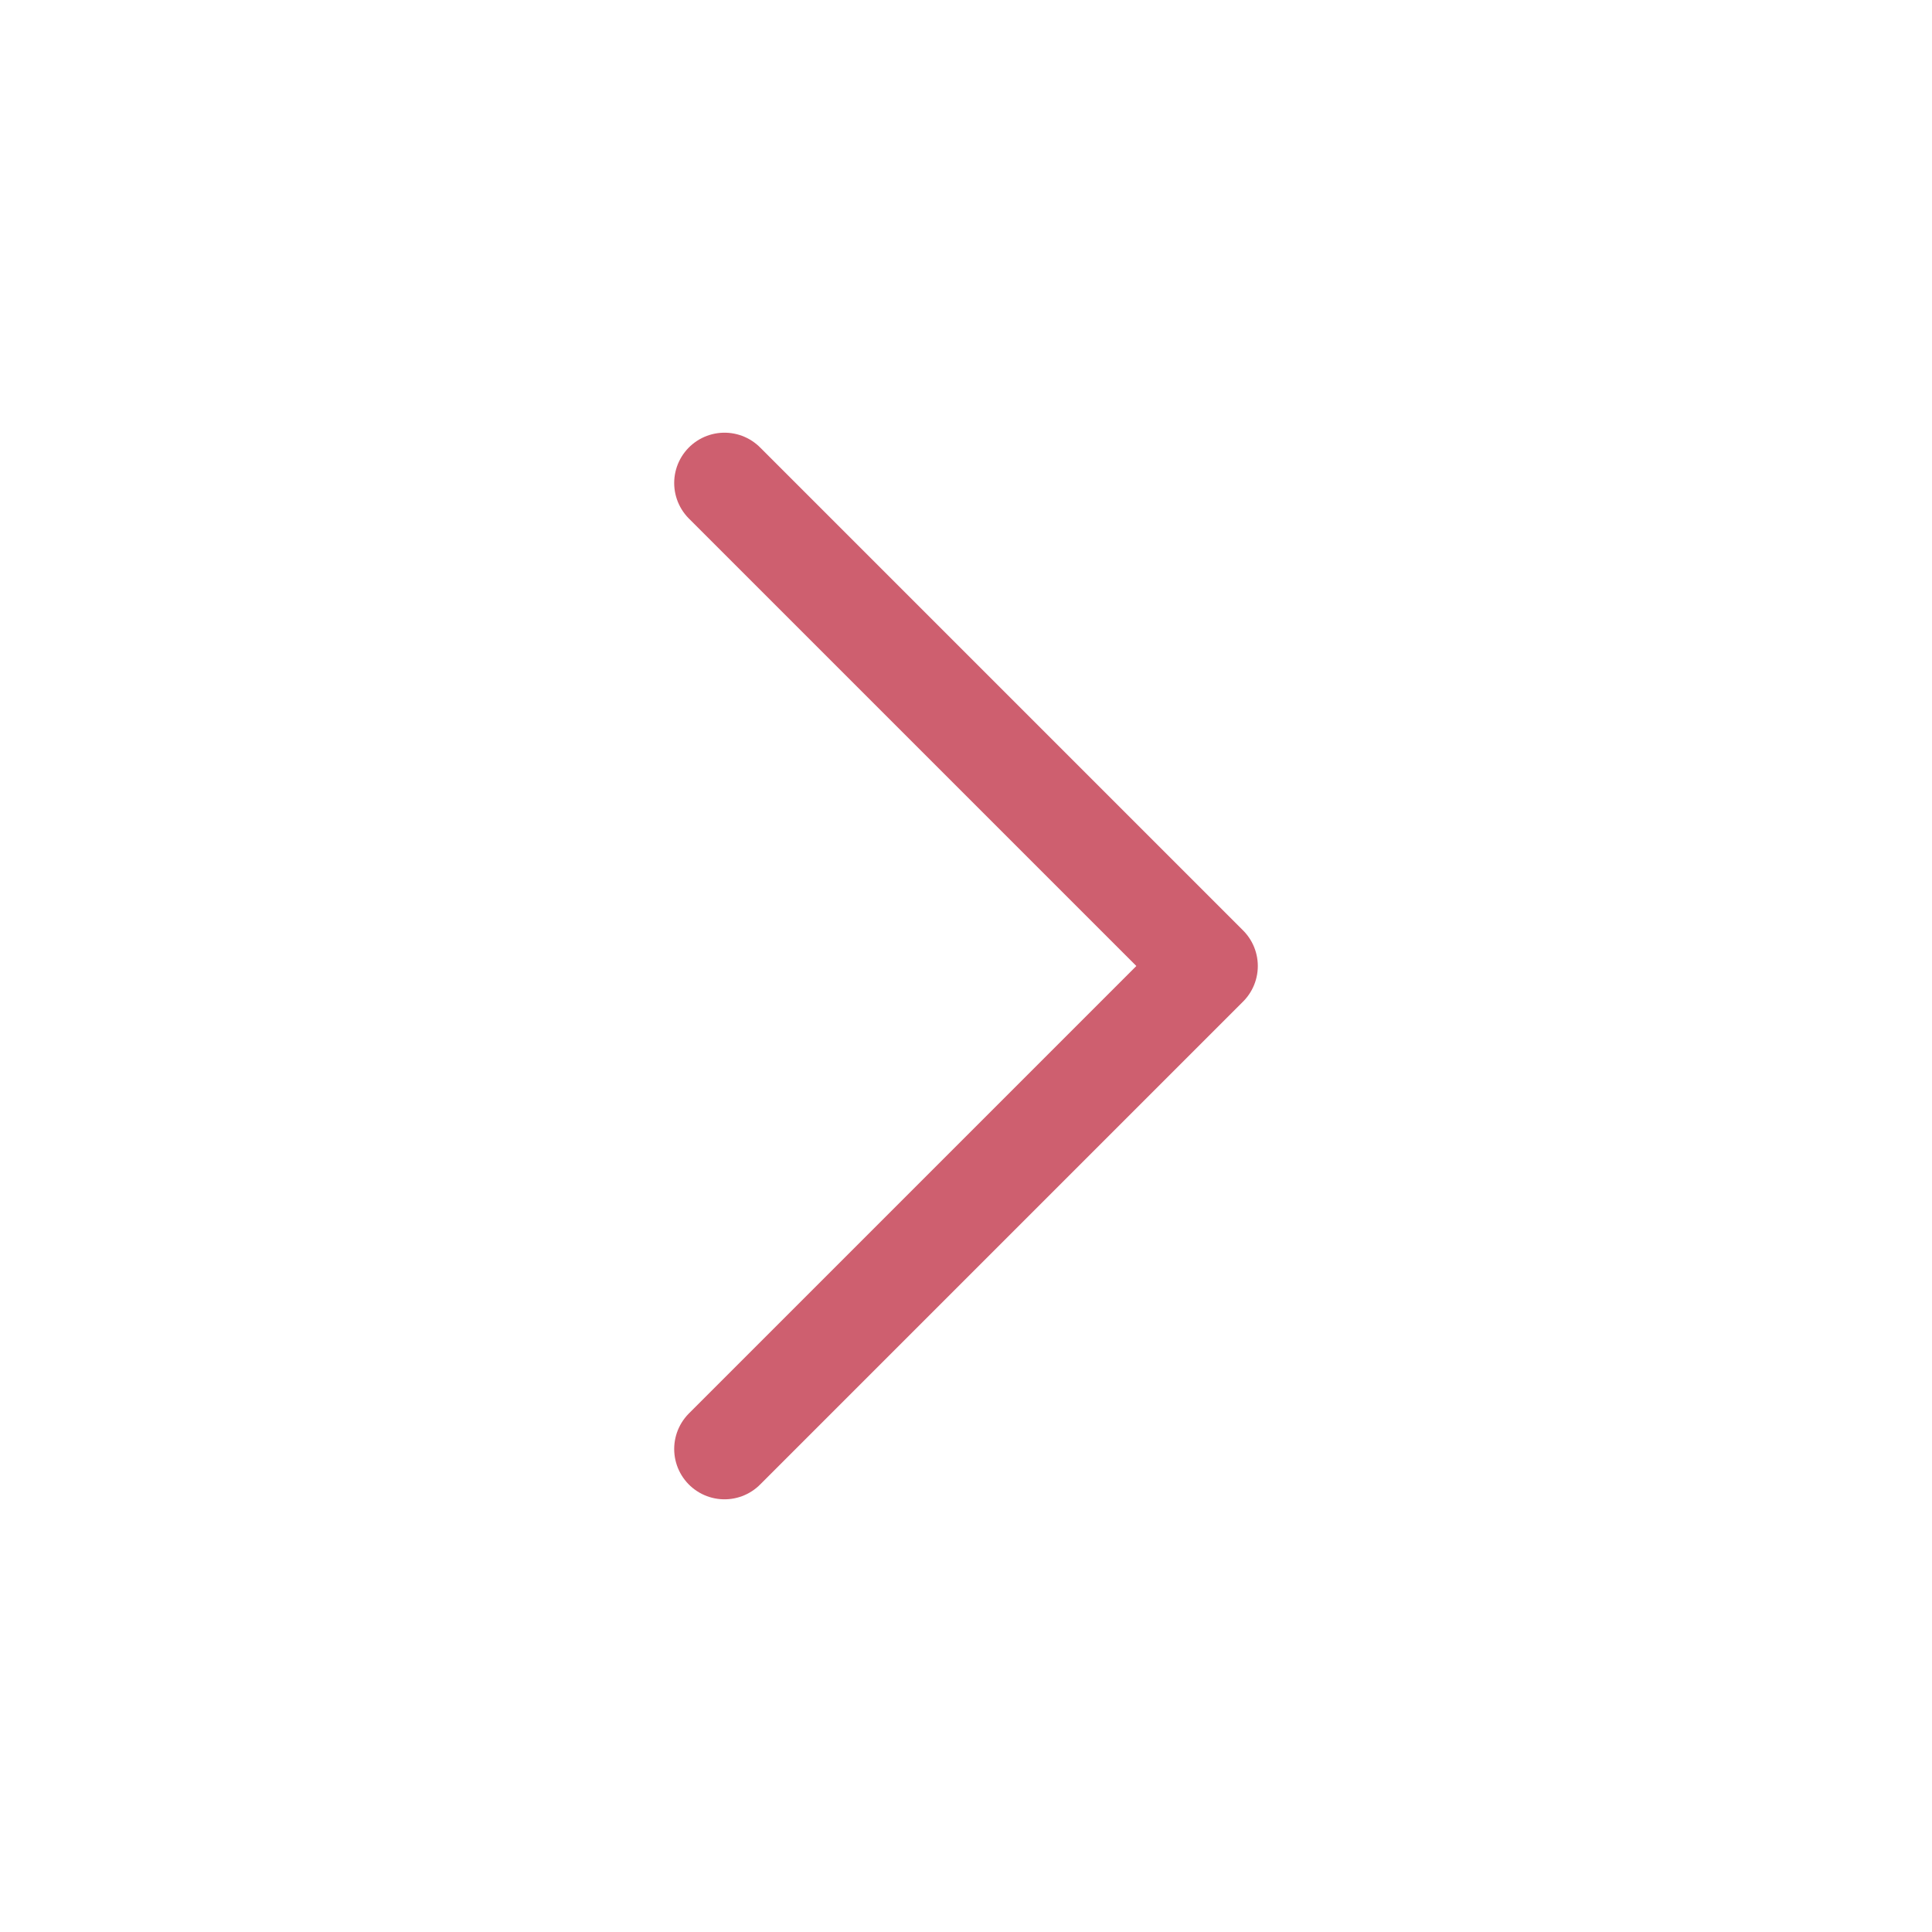
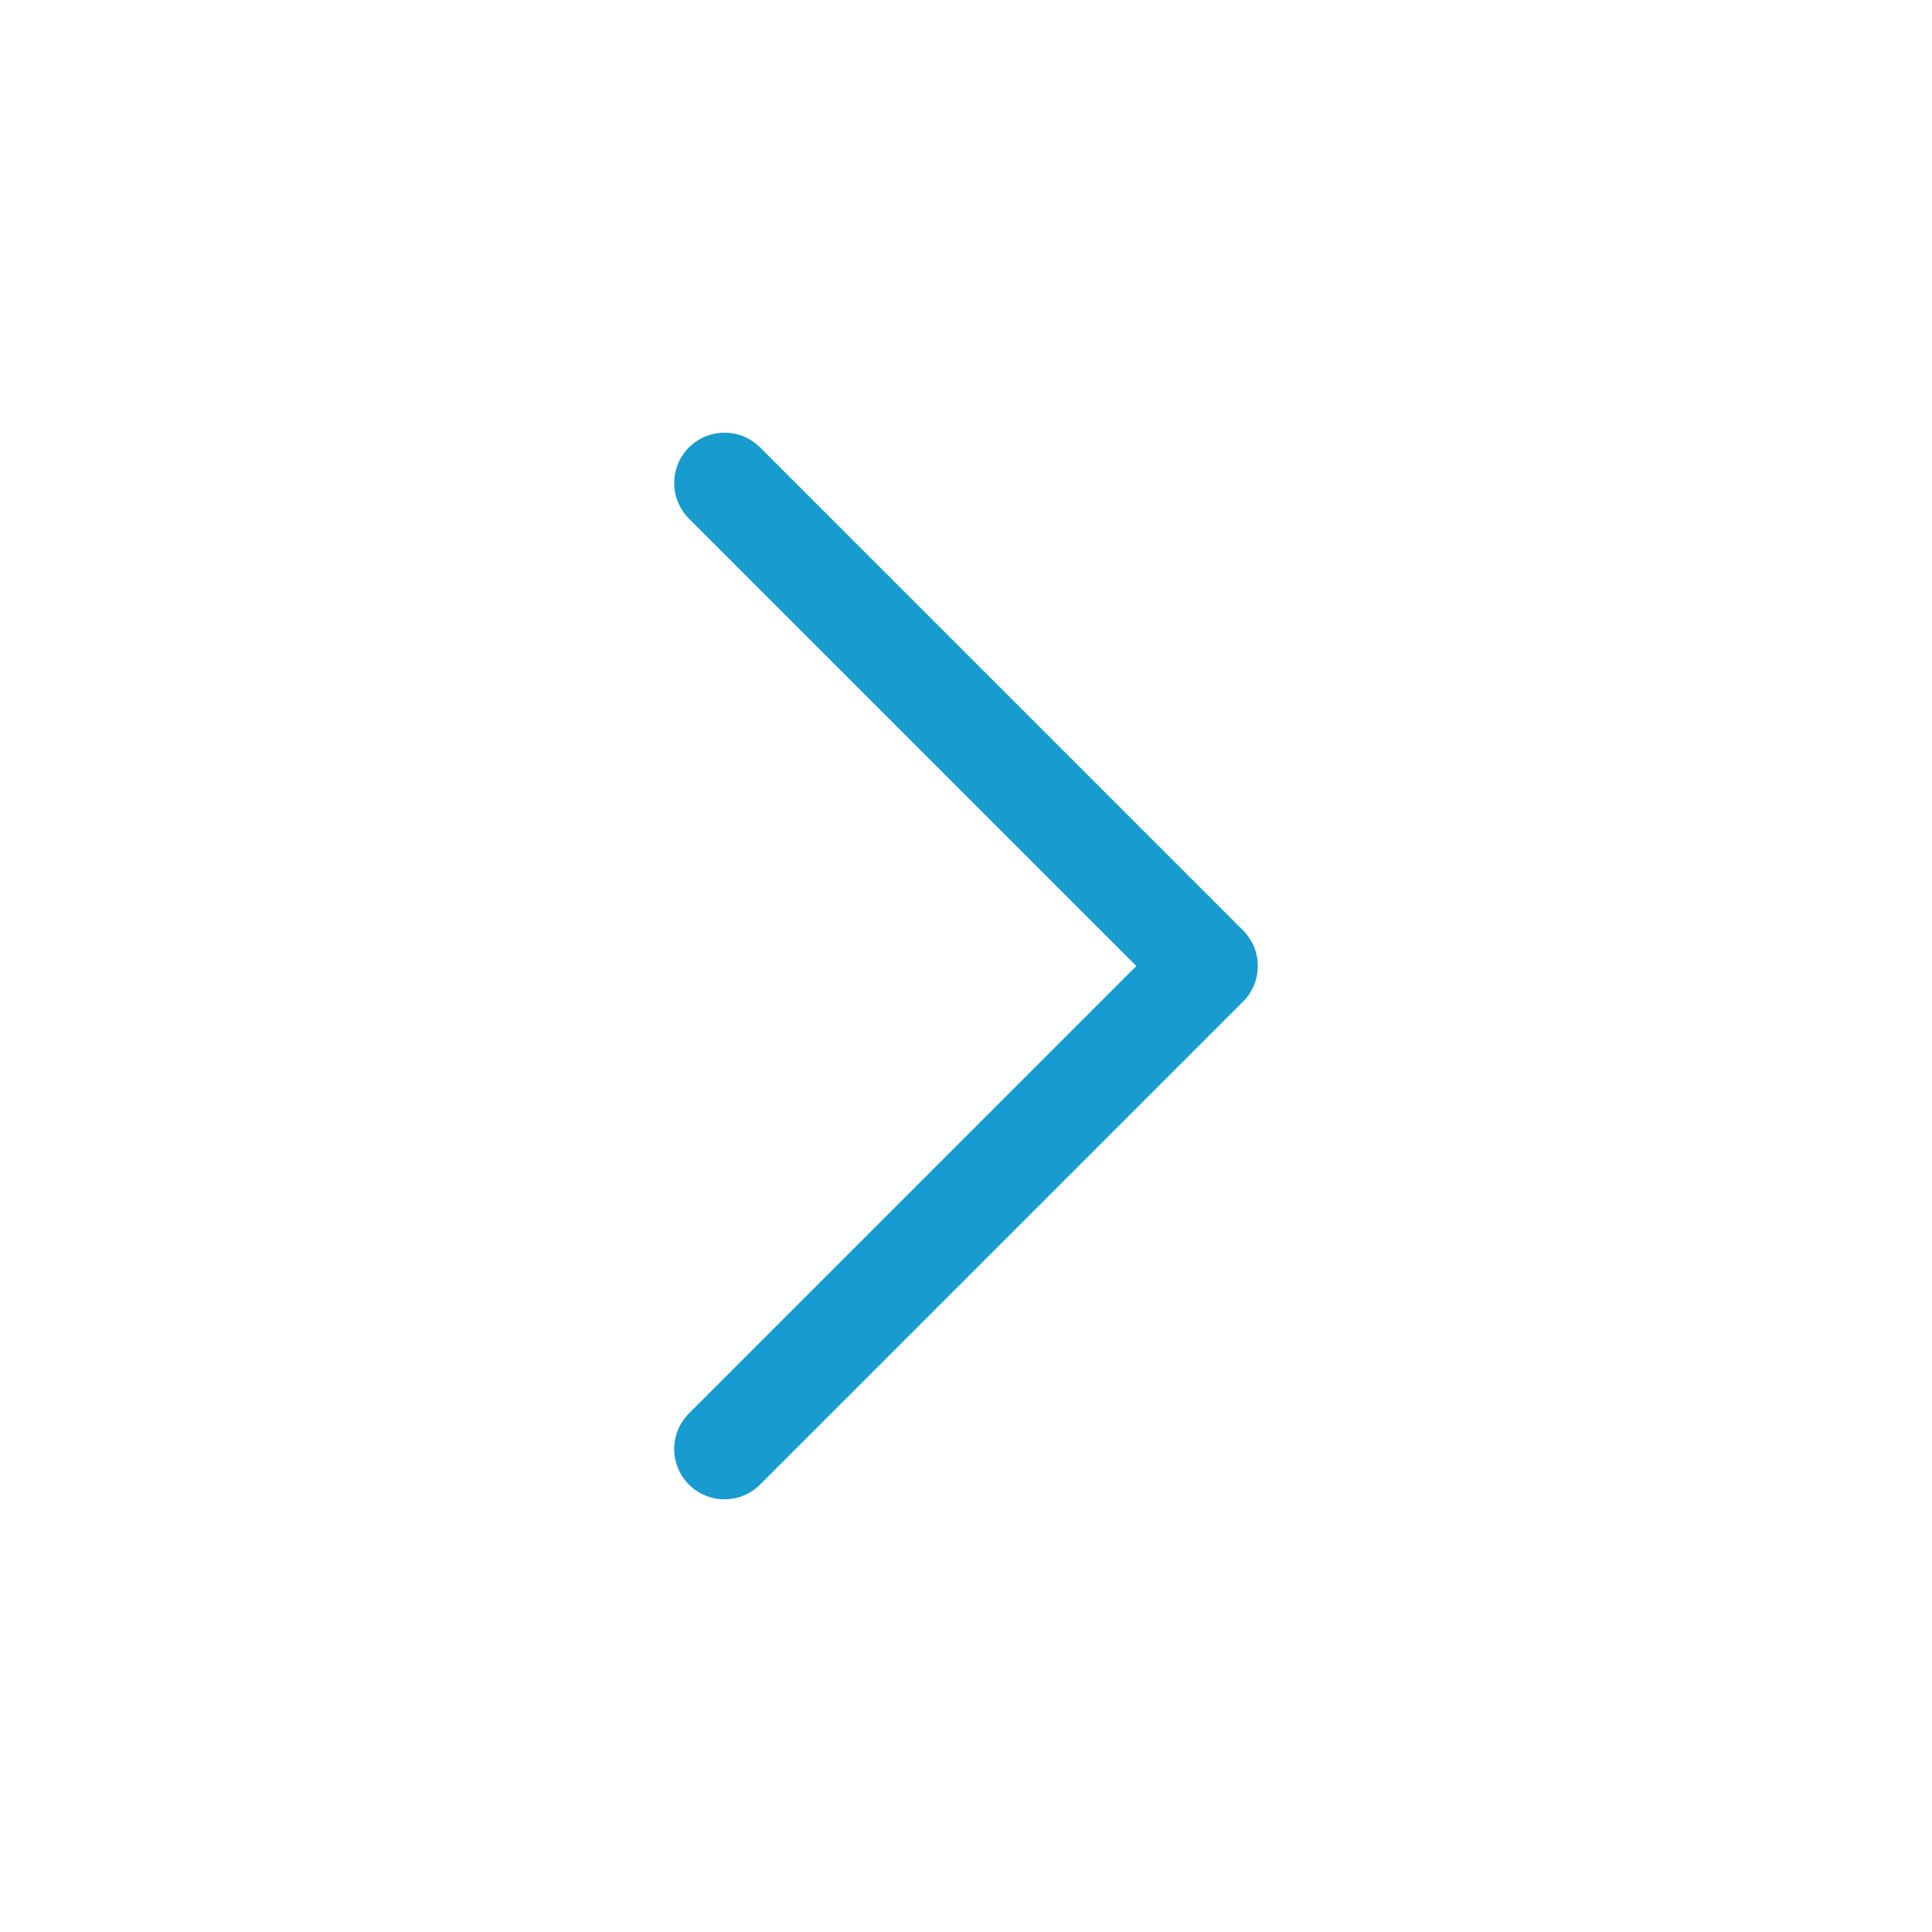
- <svg xmlns="http://www.w3.org/2000/svg" width="60" height="60" viewBox="0 0 24 24" fill="none" stroke="#ce5f6f" stroke-width="1.25" stroke-linecap="round" stroke-linejoin="round" class="feather feather-chevron-right">
+ <svg xmlns="http://www.w3.org/2000/svg" width="60" height="60" viewBox="0 0 24 24" fill="none" stroke="#189bce" stroke-width="1.25" stroke-linecap="round" stroke-linejoin="round" class="feather feather-chevron-right">
  <polyline points="9 18 15 12 9 6" />
</svg>
